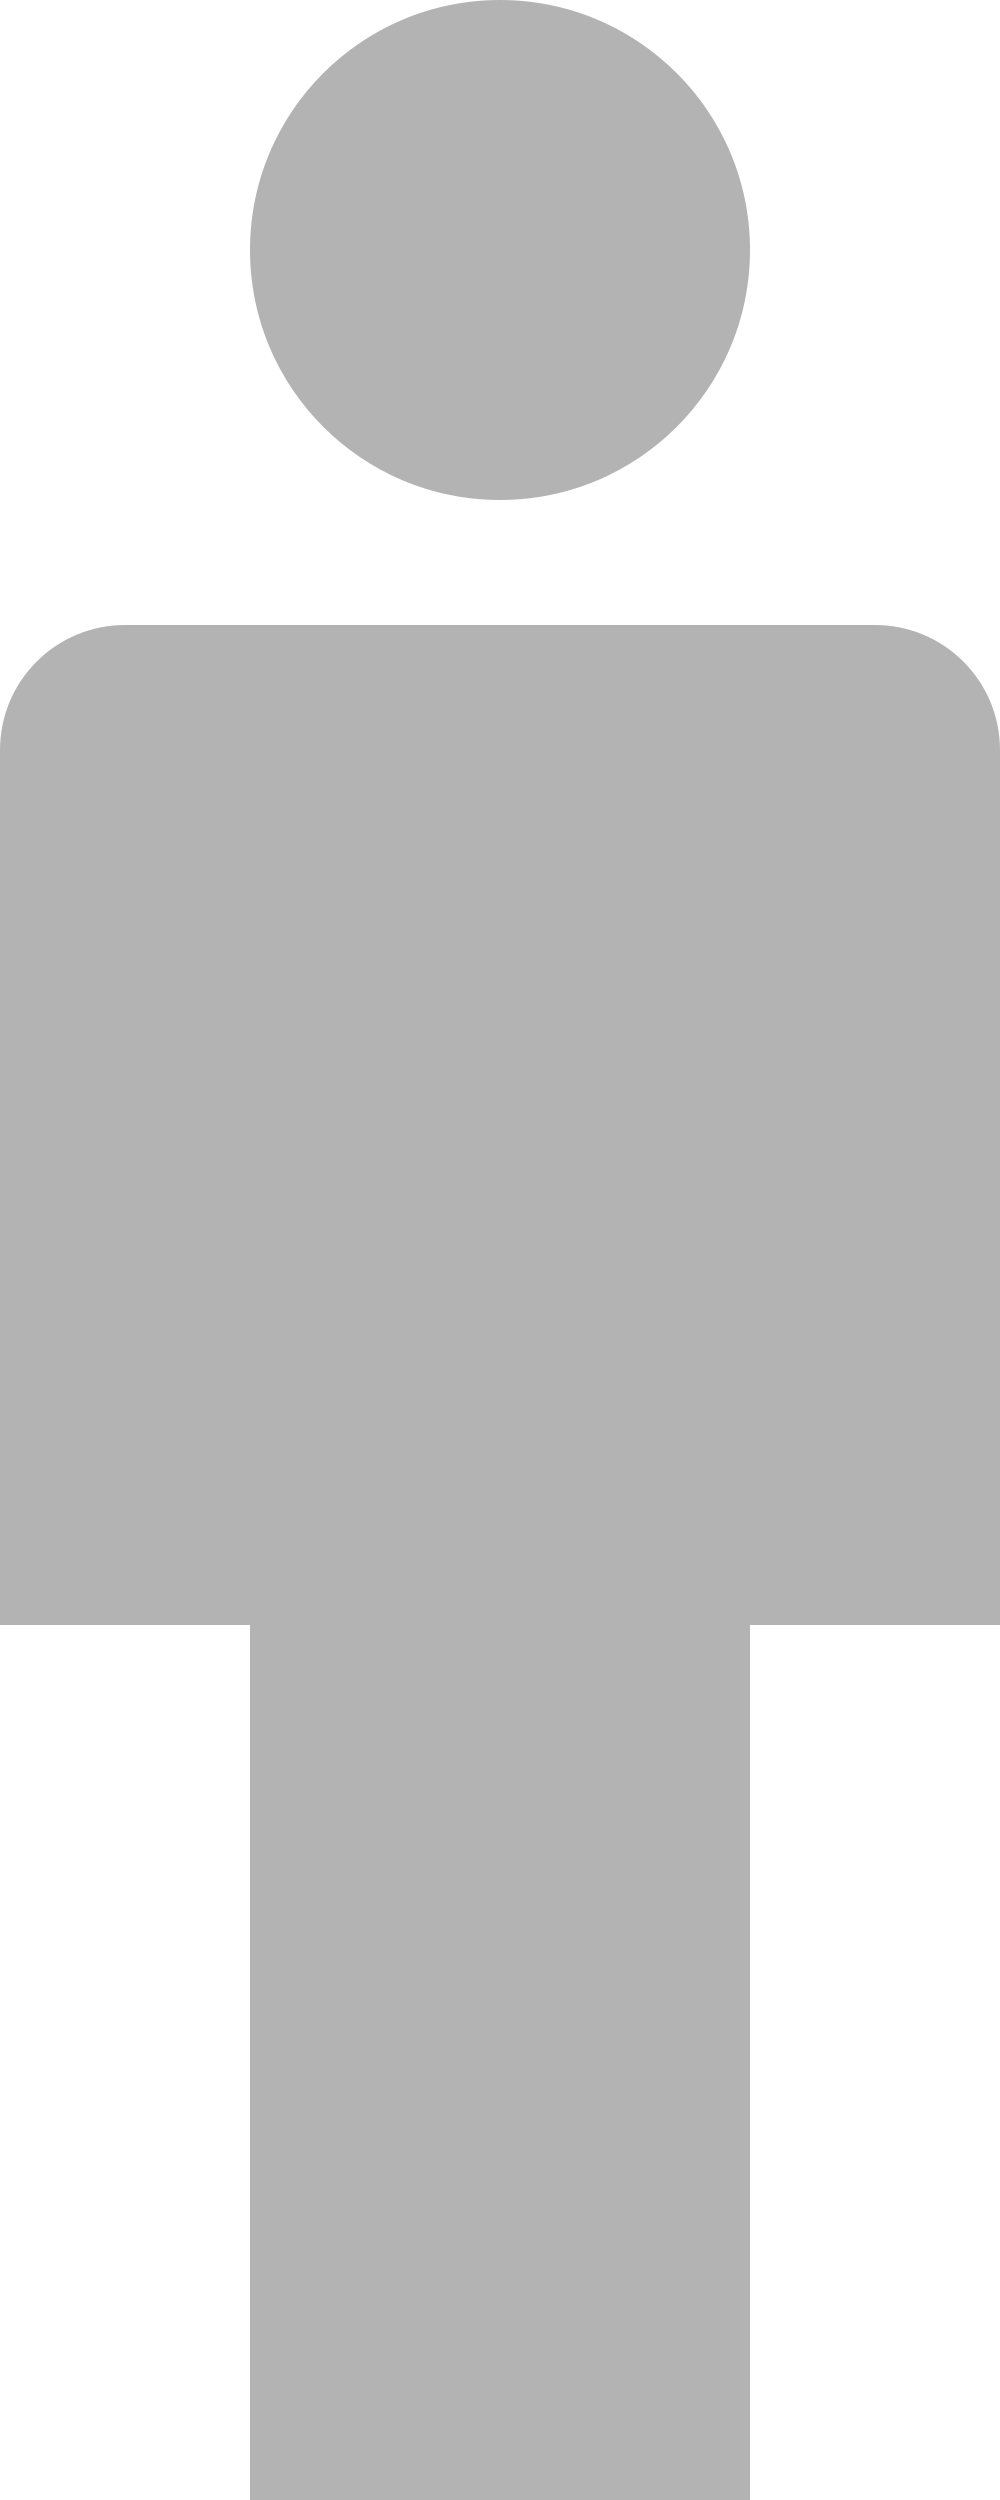
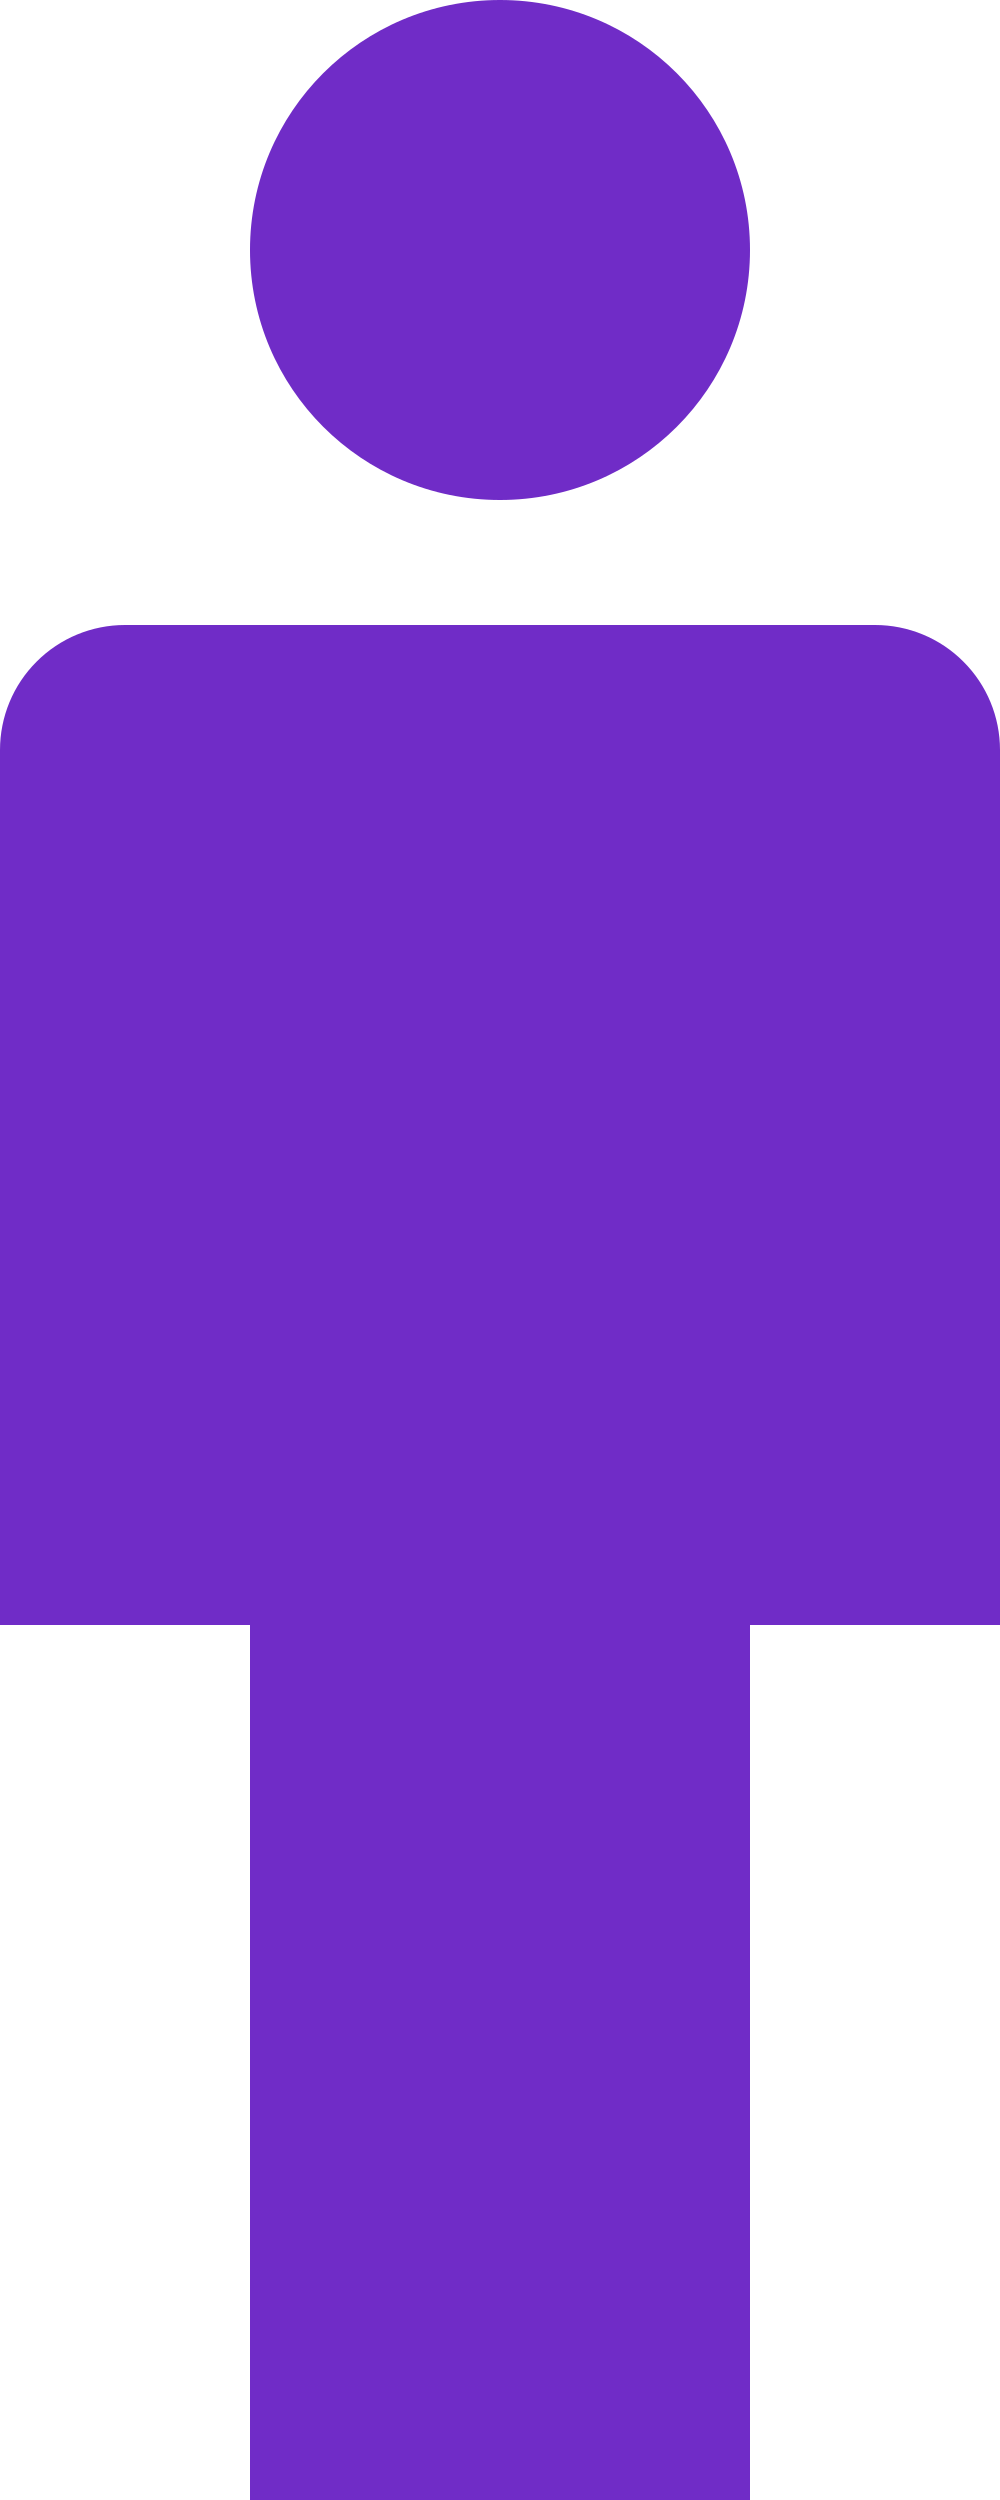
<svg xmlns="http://www.w3.org/2000/svg" width="8" height="20" viewBox="0 0 8 20" fill="none">
-   <path d="M4 4C5.105 4 6 3.105 6 2C6 0.895 5.105 0 4 0C2.895 0 2 0.895 2 2C2 3.105 2.895 4 4 4Z" fill="#B3B3B4" />
-   <path d="M7 5H1C0.735 5 0.48 5.105 0.293 5.293C0.105 5.48 0 5.735 0 6V13H2V20H6V13H8V6C8 5.735 7.895 5.48 7.707 5.293C7.52 5.105 7.265 5 7 5Z" fill="#B3B3B4" />
+   <path d="M4 4C5.105 4 6 3.105 6 2C6 0.895 5.105 0 4 0C2.895 0 2 0.895 2 2C2 3.105 2.895 4 4 4Z" fill="#702cc7" />
+   <path d="M7 5H1C0.735 5 0.48 5.105 0.293 5.293C0.105 5.48 0 5.735 0 6V13H2V20H6V13H8V6C8 5.735 7.895 5.48 7.707 5.293C7.52 5.105 7.265 5 7 5Z" fill="#702cc7" />
</svg>
